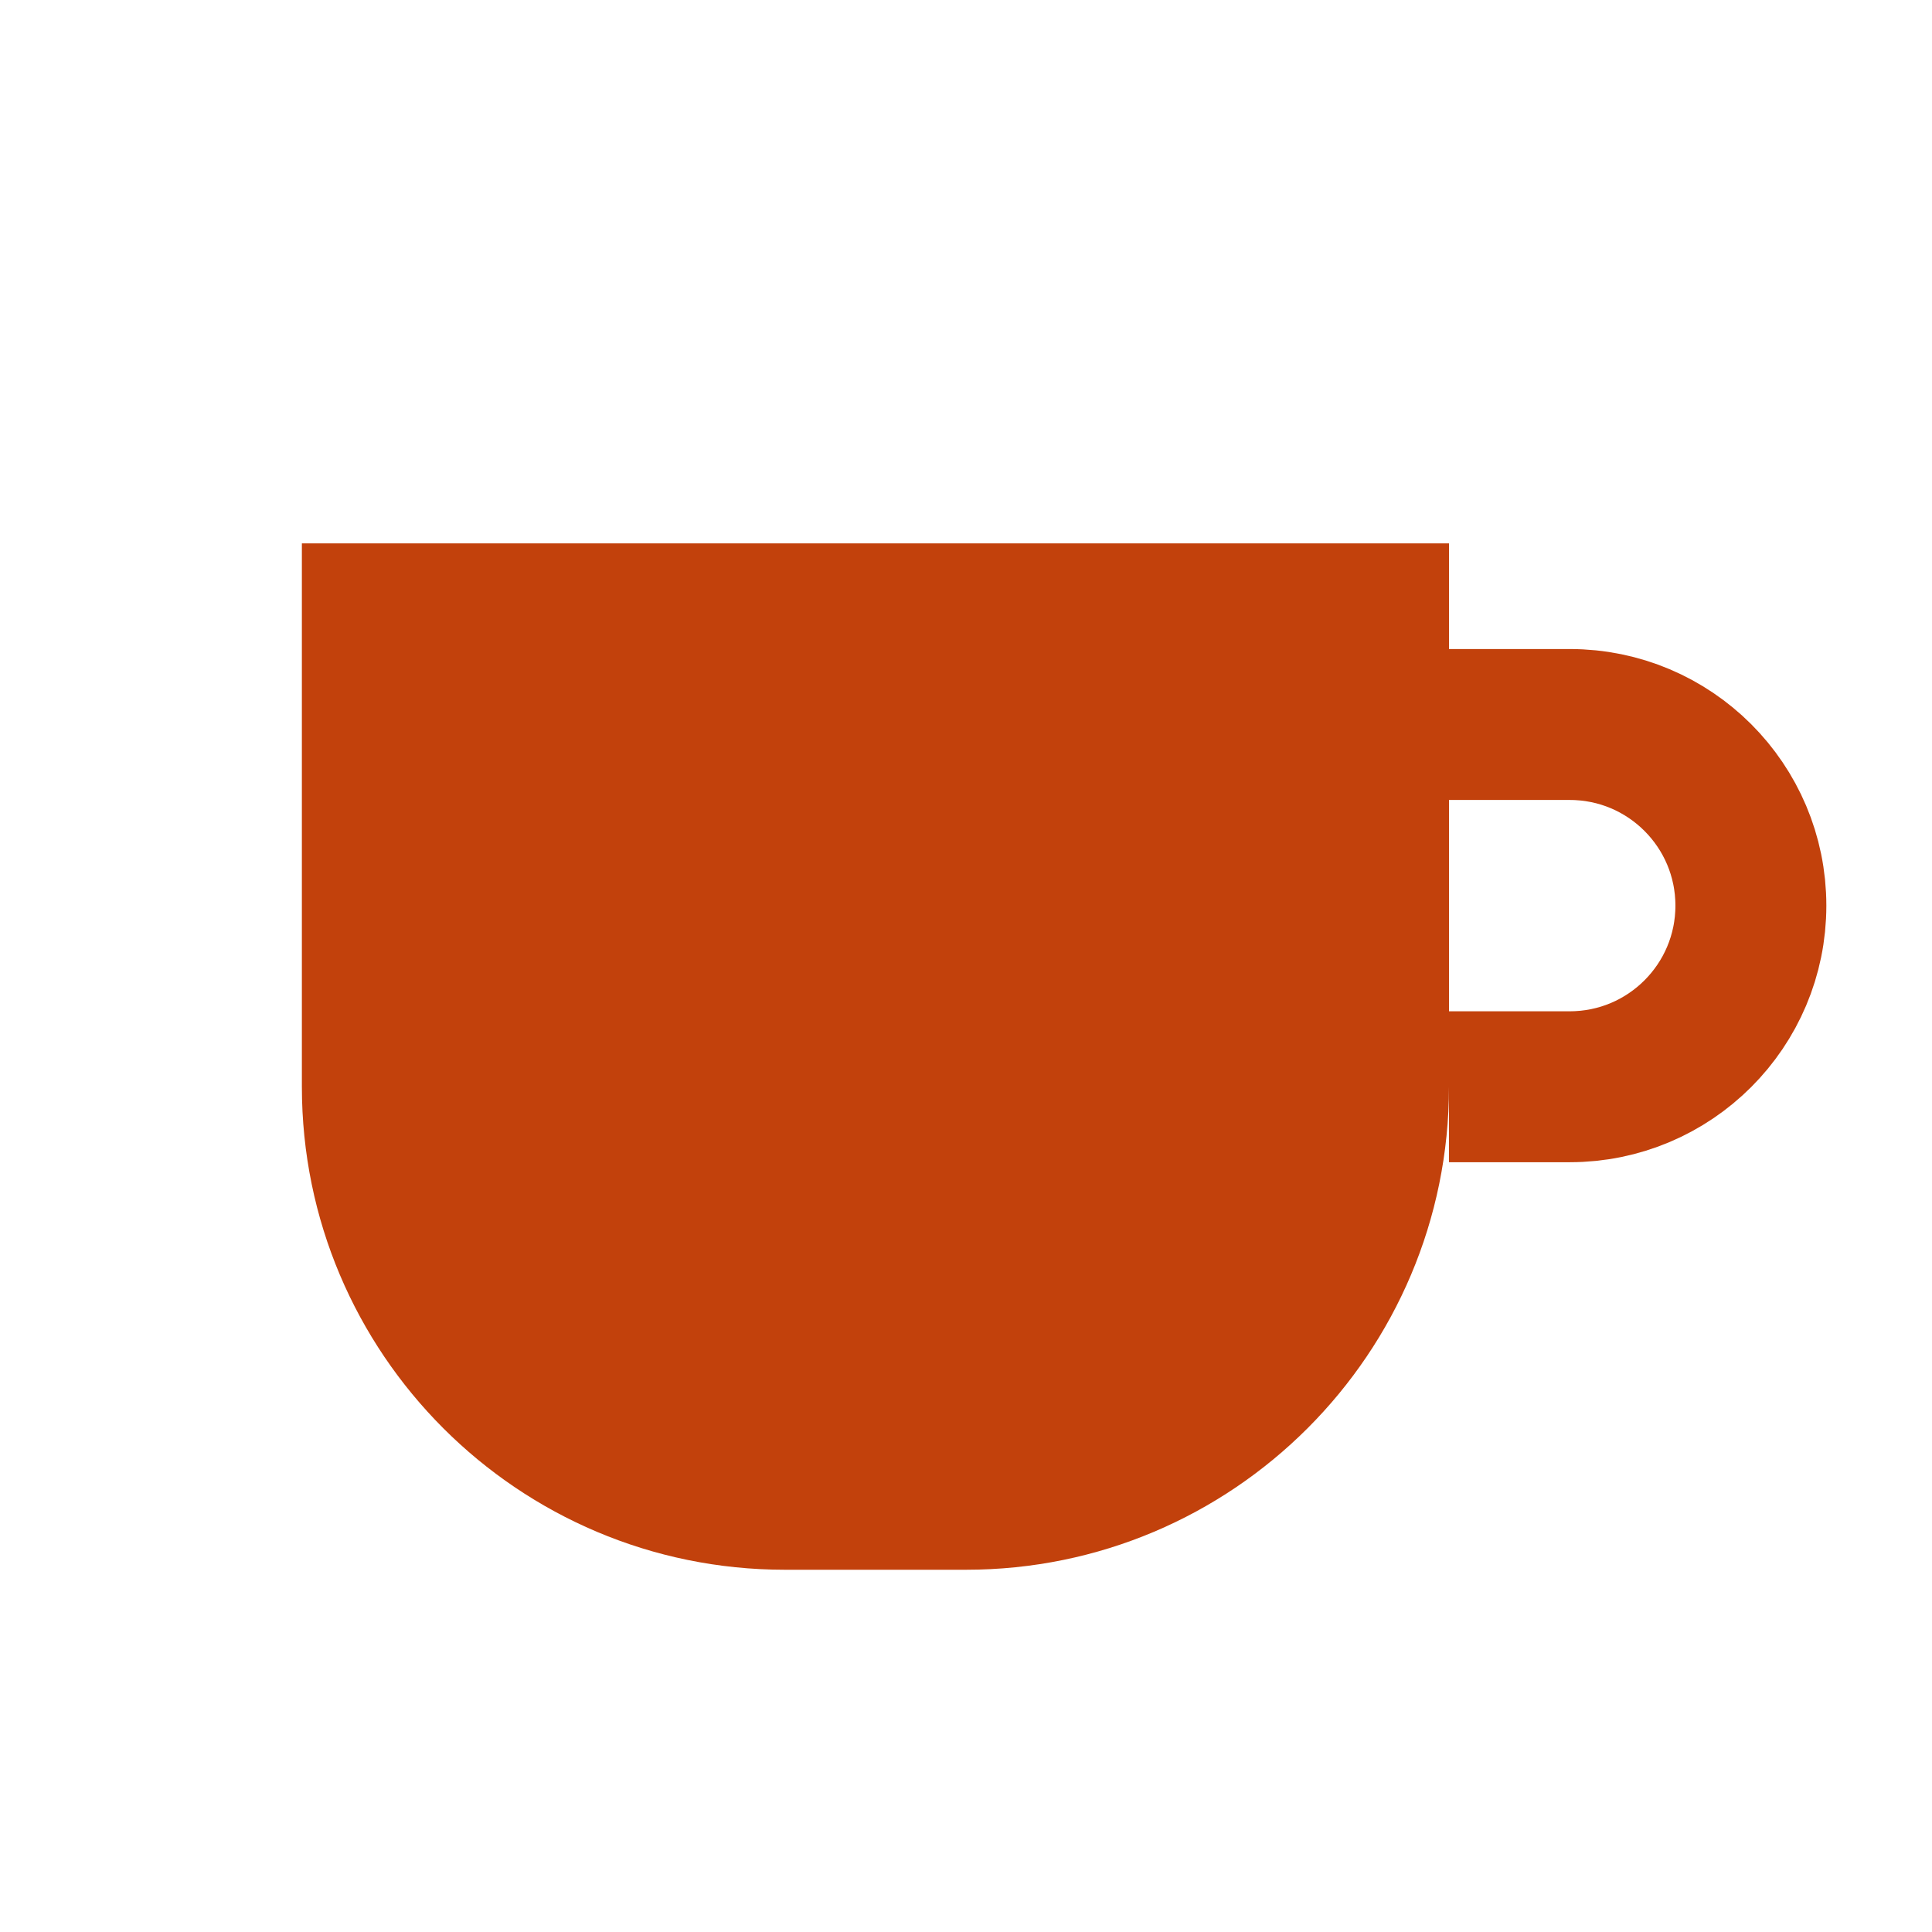
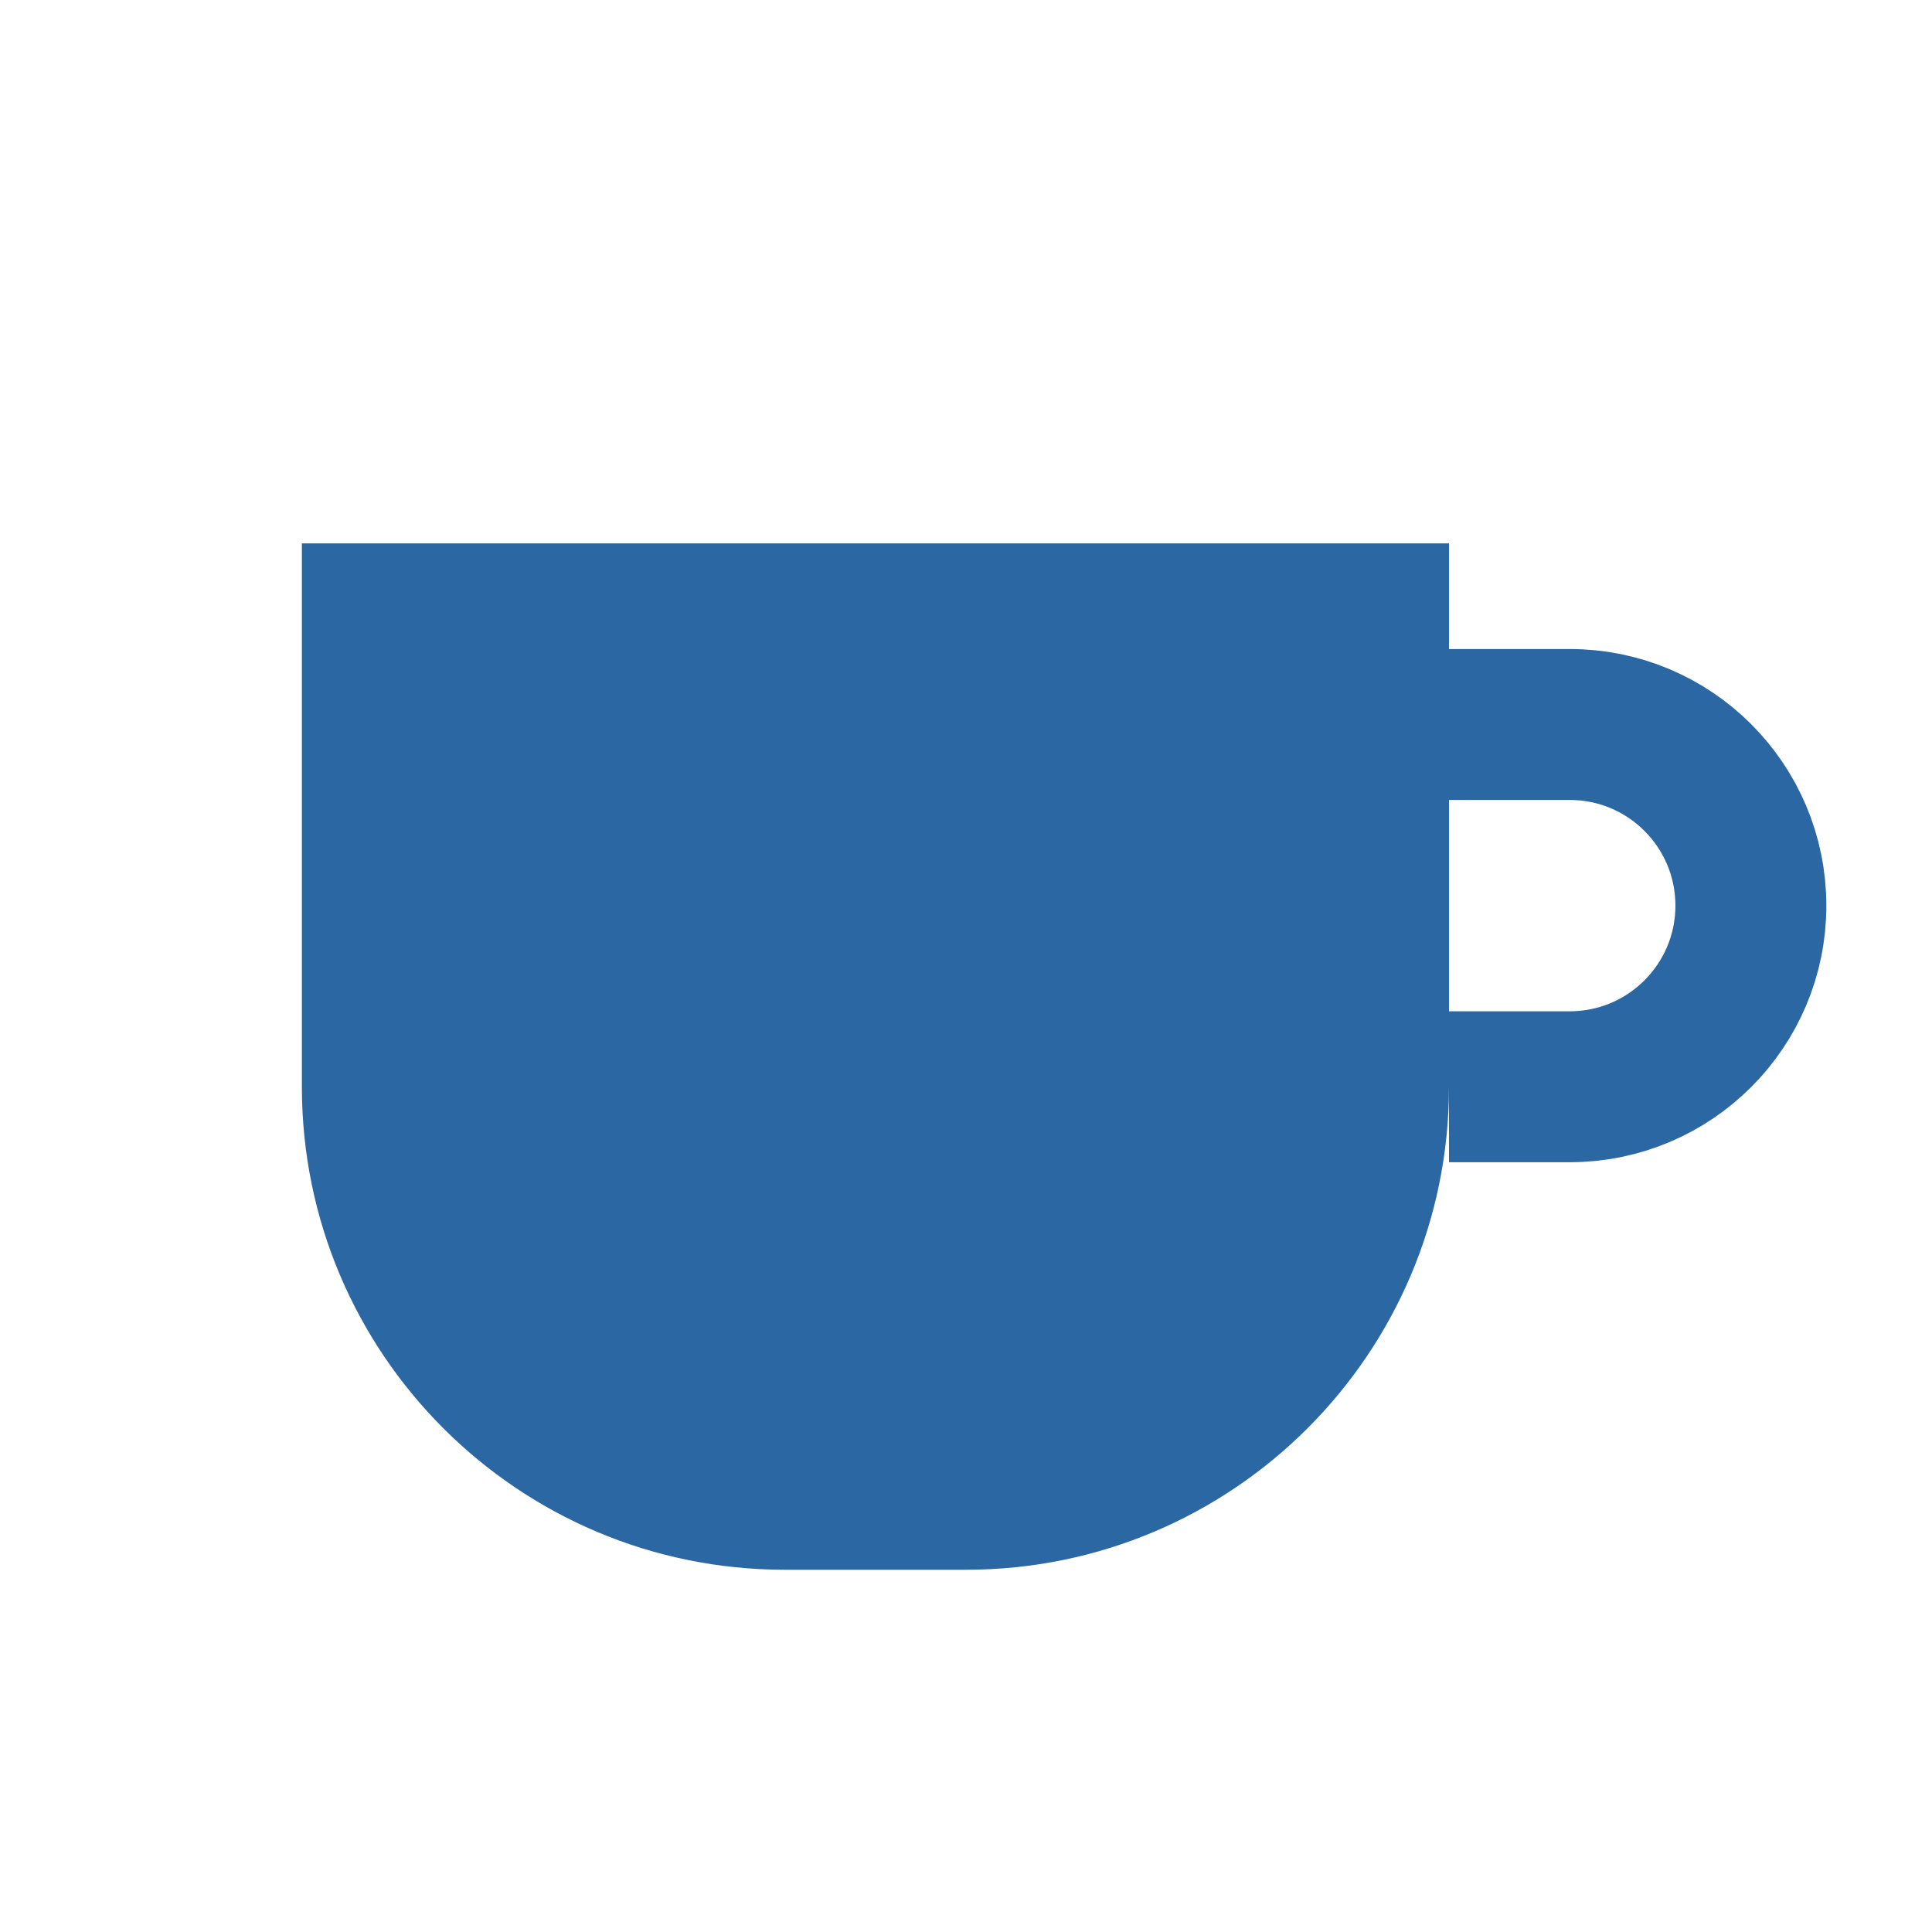
<svg xmlns="http://www.w3.org/2000/svg" viewBox="0 0 32 32">
-   <path d="M5 9h19v9a8 8 0 0 1-8 8h-3a8 8 0 0 1-8-8z" fill="#c2410c" />
-   <path d="M24 12h2a3 3 0 0 1 0 6h-2" fill="none" stroke="#c2410c" stroke-width="2.5" />
+   <path d="M5 9h19v9a8 8 0 0 1-8 8h-3a8 8 0 0 1-8-8z" fill="#2b67a3" />
+   <path d="M24 12h2a3 3 0 0 1 0 6h-2" fill="none" stroke="#2b67a3" stroke-width="2.5" />
</svg>
